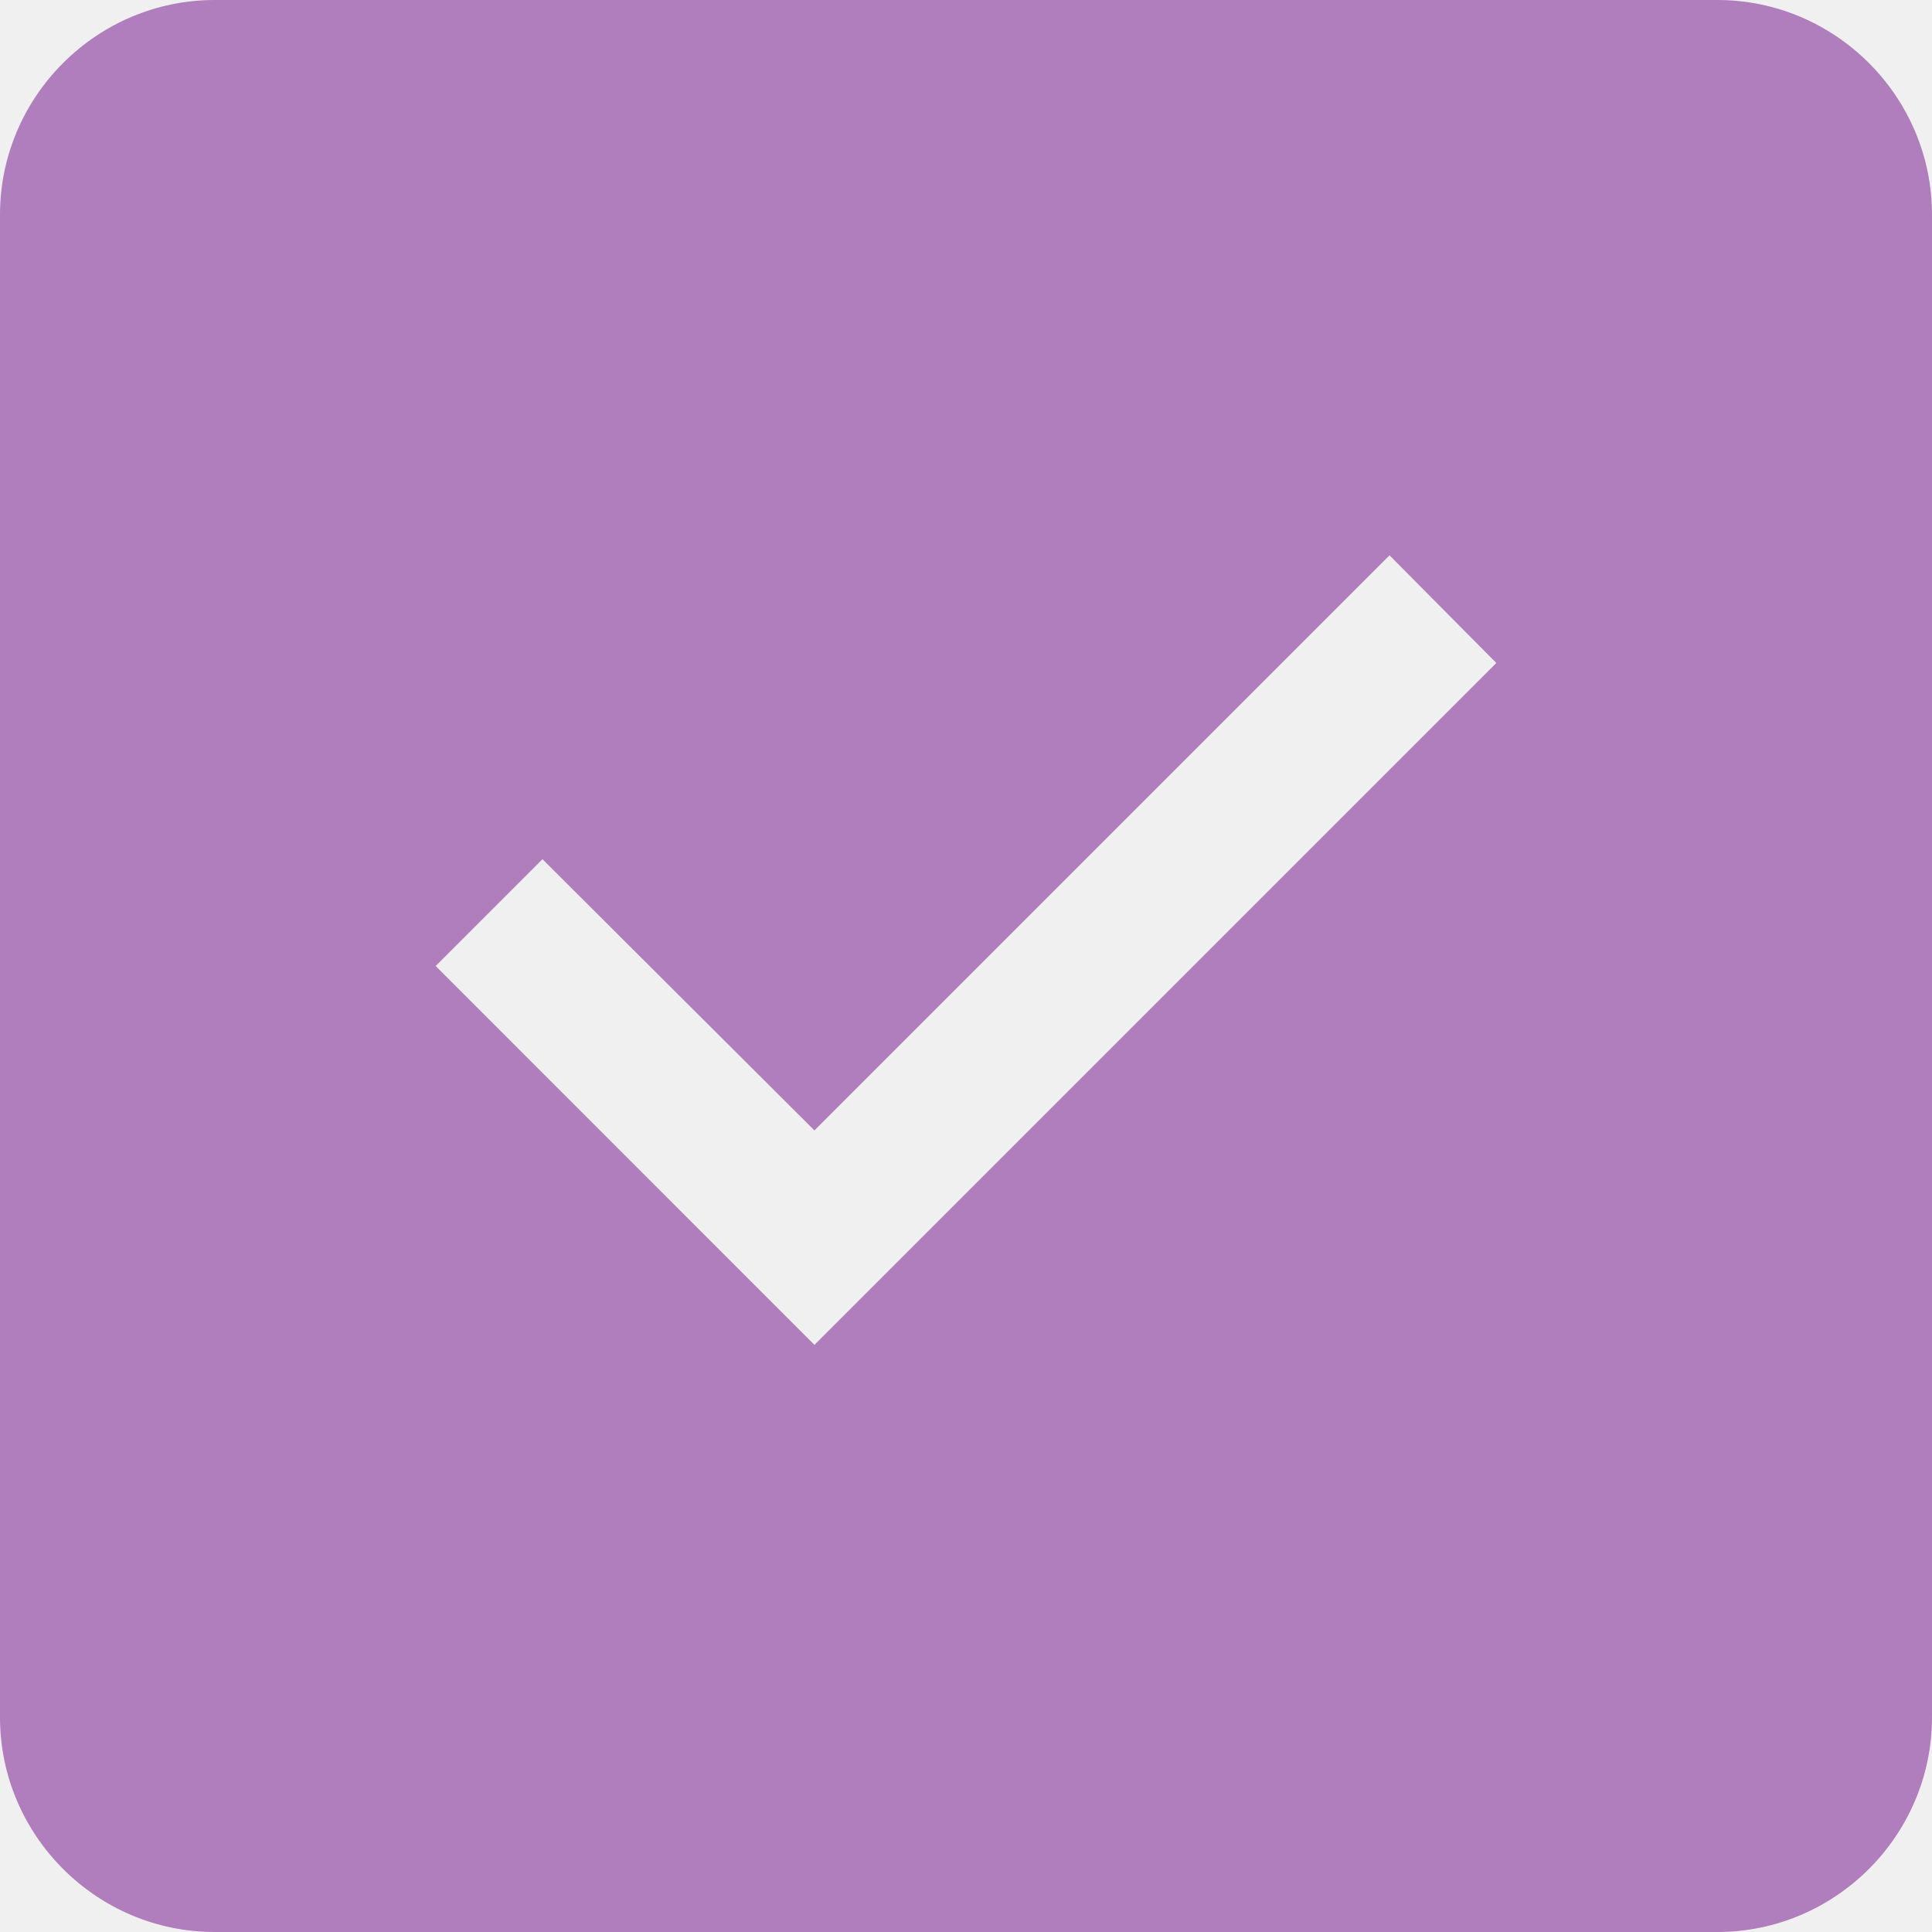
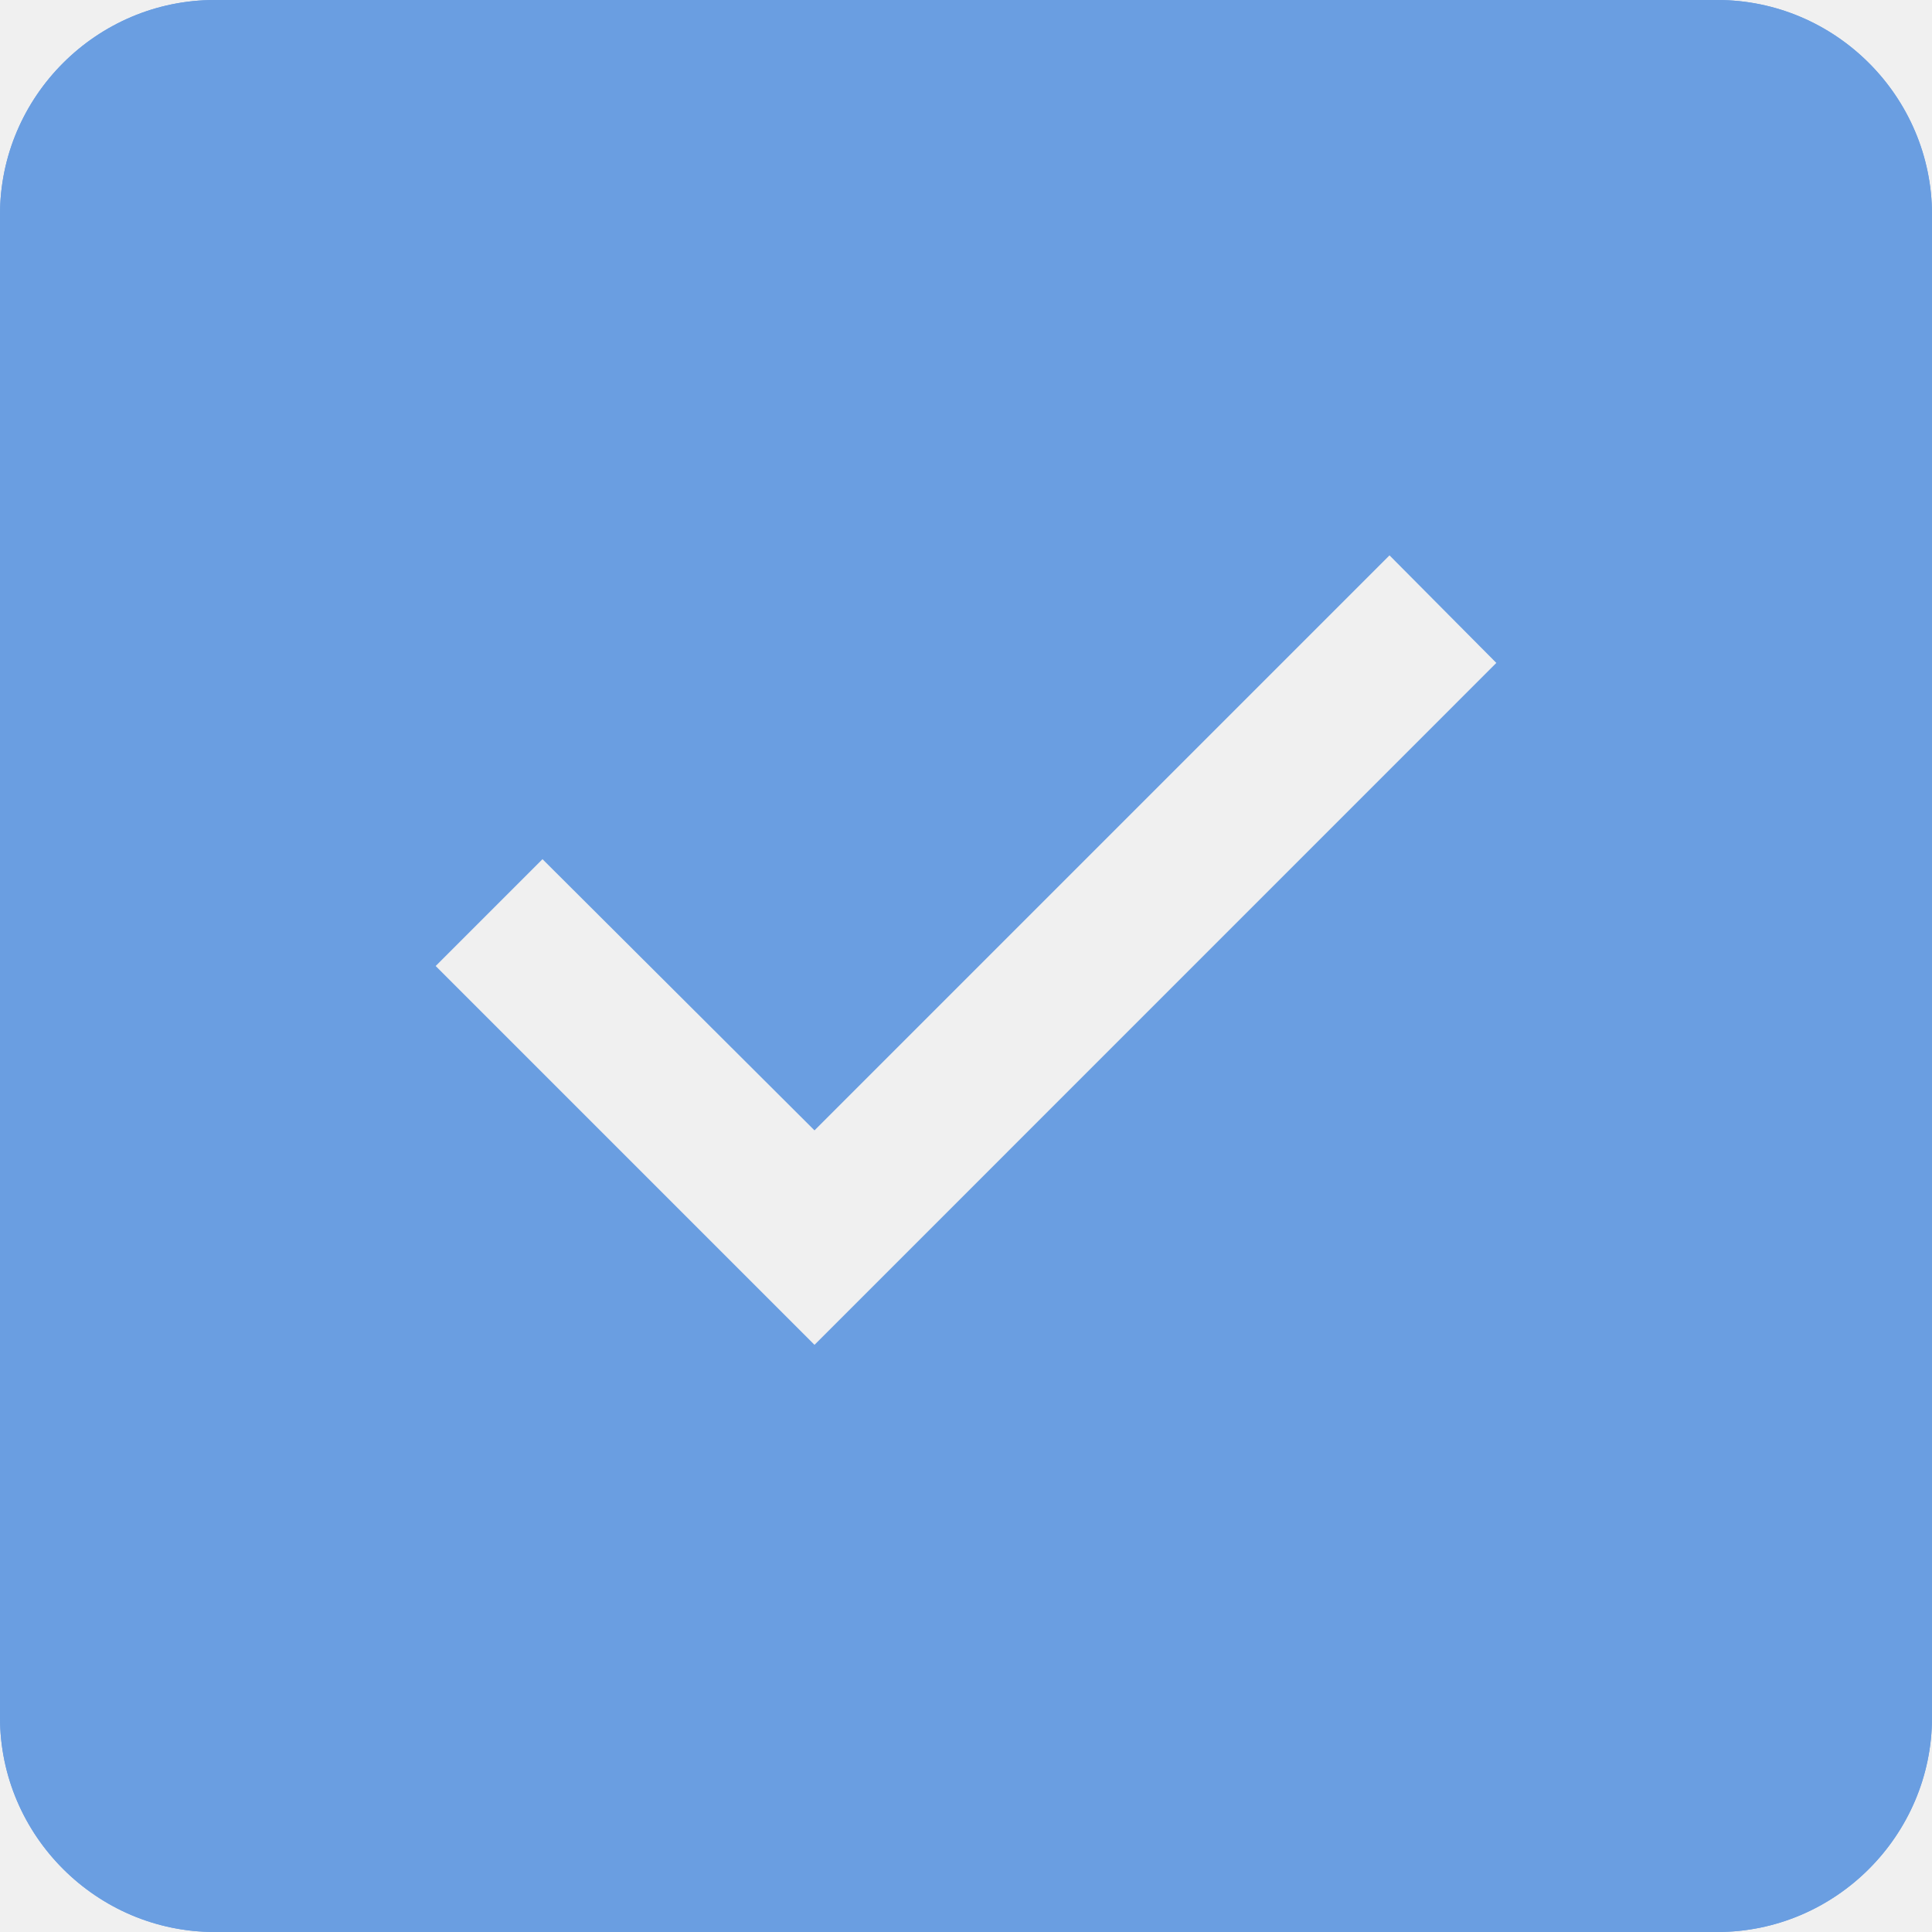
- <svg xmlns="http://www.w3.org/2000/svg" width="18" height="18" viewBox="0 0 18 18" fill="none">
-   <mask id="mask0_11600_68054" style="mask-type:alpha" maskUnits="userSpaceOnUse" x="0" y="0" width="18" height="18">
-     <path fill-rule="evenodd" clip-rule="evenodd" d="M2 0H16C17.1 0 18 0.9 18 2V16C18 17.1 17.1 18 16 18H2C0.9 18 0 17.1 0 16V2C0 0.9 0.9 0 2 0ZM4.059 9L7.588 12.53L13.941 6.177L12.946 5.174L7.588 10.532L5.054 8.005L4.059 9Z" fill="#863399" />
+ <svg xmlns="http://www.w3.org/2000/svg" width="24" height="24" viewBox="0 0 24 24" fill="none">
+   <mask id="mask0_36_27115" style="mask-type:alpha" maskUnits="userSpaceOnUse" x="0" y="0" width="24" height="24">
+     <path fill-rule="evenodd" clip-rule="evenodd" d="M2.667 0H21.333C22.8 0 24 1.2 24 2.667V21.333C24 22.8 22.8 24 21.333 24H2.667C1.2 24 0 22.8 0 21.333V2.667C0 1.2 1.2 0 2.667 0ZM21.333 21.333V2.667H2.667V21.333H21.333Z" fill="white" />
  </mask>
-   <g mask="url(#mask0_11600_68054)">
-     <rect x="-3" y="-3" width="24" height="24" fill="#863399" fill-opacity="0.6" />
+   <g mask="url(#mask0_36_27115)">
+     <rect x="-4" y="-4" width="32" height="32" fill="#6A9EE1" />
+   </g>
+   <mask id="mask1_36_27115" style="mask-type:alpha" maskUnits="userSpaceOnUse" x="0" y="0" width="24" height="24">
+     <path fill-rule="evenodd" clip-rule="evenodd" d="M2.667 0H21.333C22.8 0 24 1.2 24 2.667V21.333C24 22.8 22.8 24 21.333 24H2.667C1.2 24 0 22.8 0 21.333V2.667C0 1.2 1.2 0 2.667 0ZM5.412 12L10.118 16.706L18.588 8.235L17.261 6.899L10.118 14.042L6.739 10.673L5.412 12Z" fill="#863399" />
+   </mask>
+   <g mask="url(#mask1_36_27115)">
+     <rect x="-4" y="-4" width="32" height="32" fill="#6A9EE1" />
  </g>
</svg>
